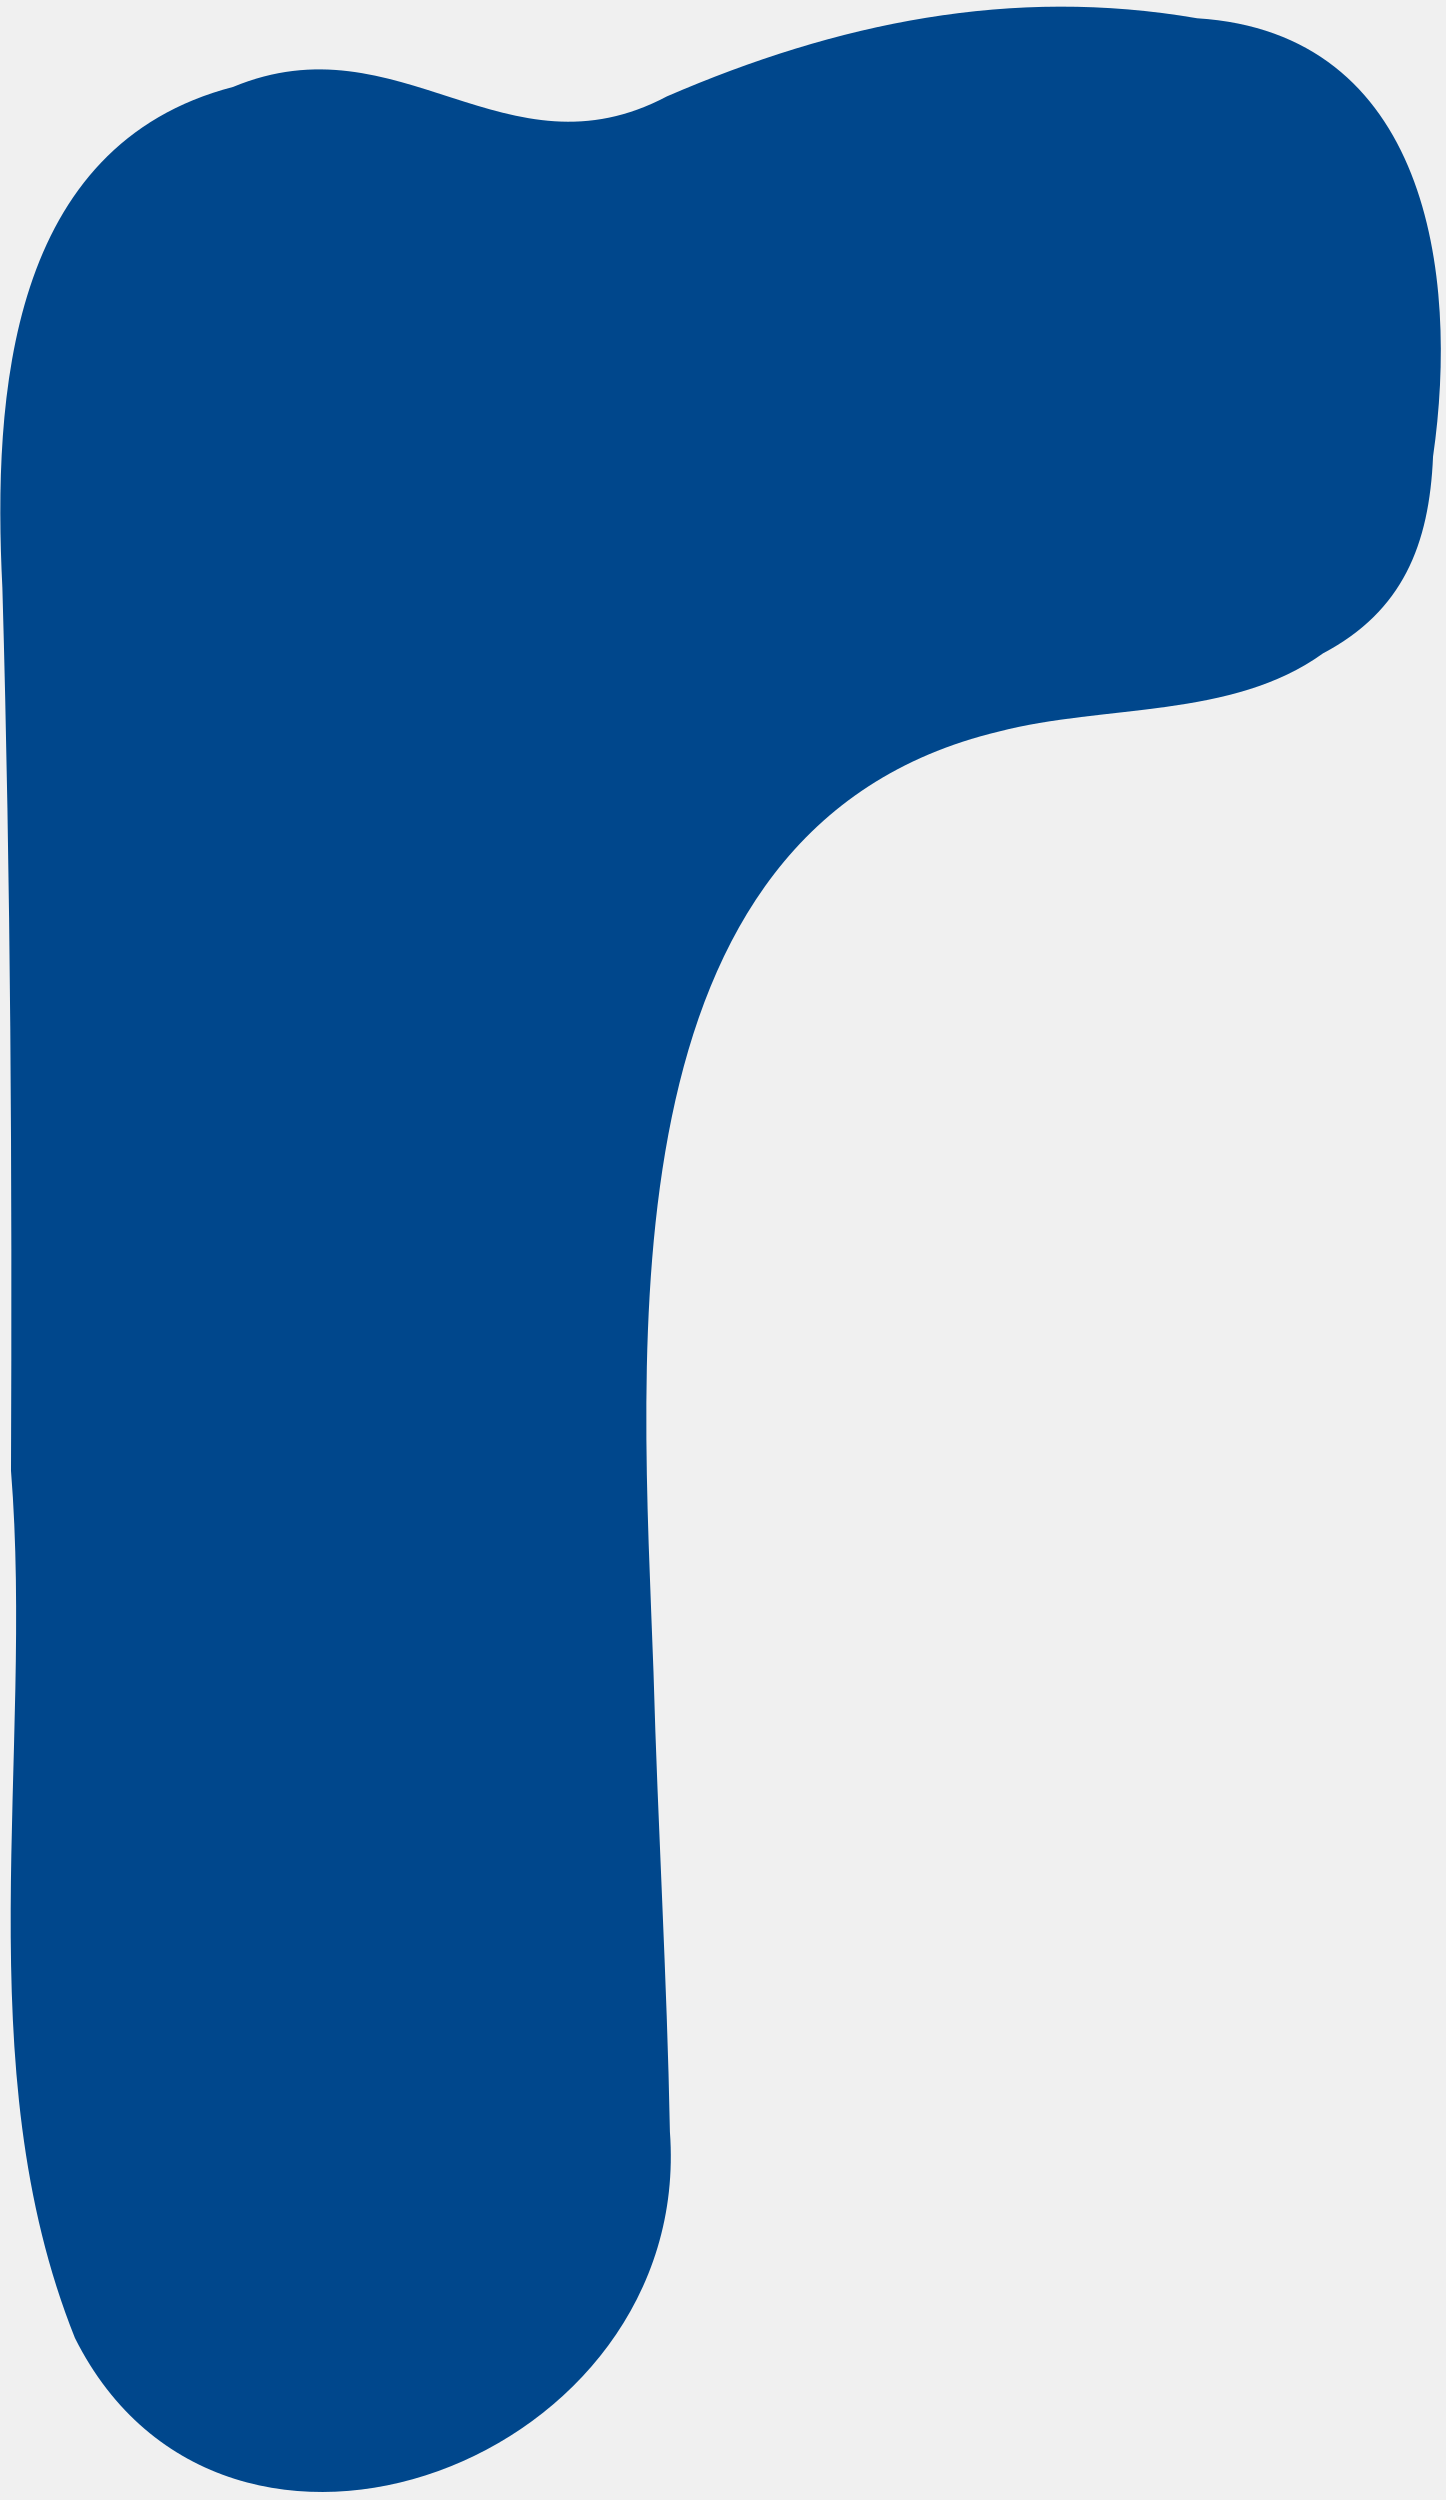
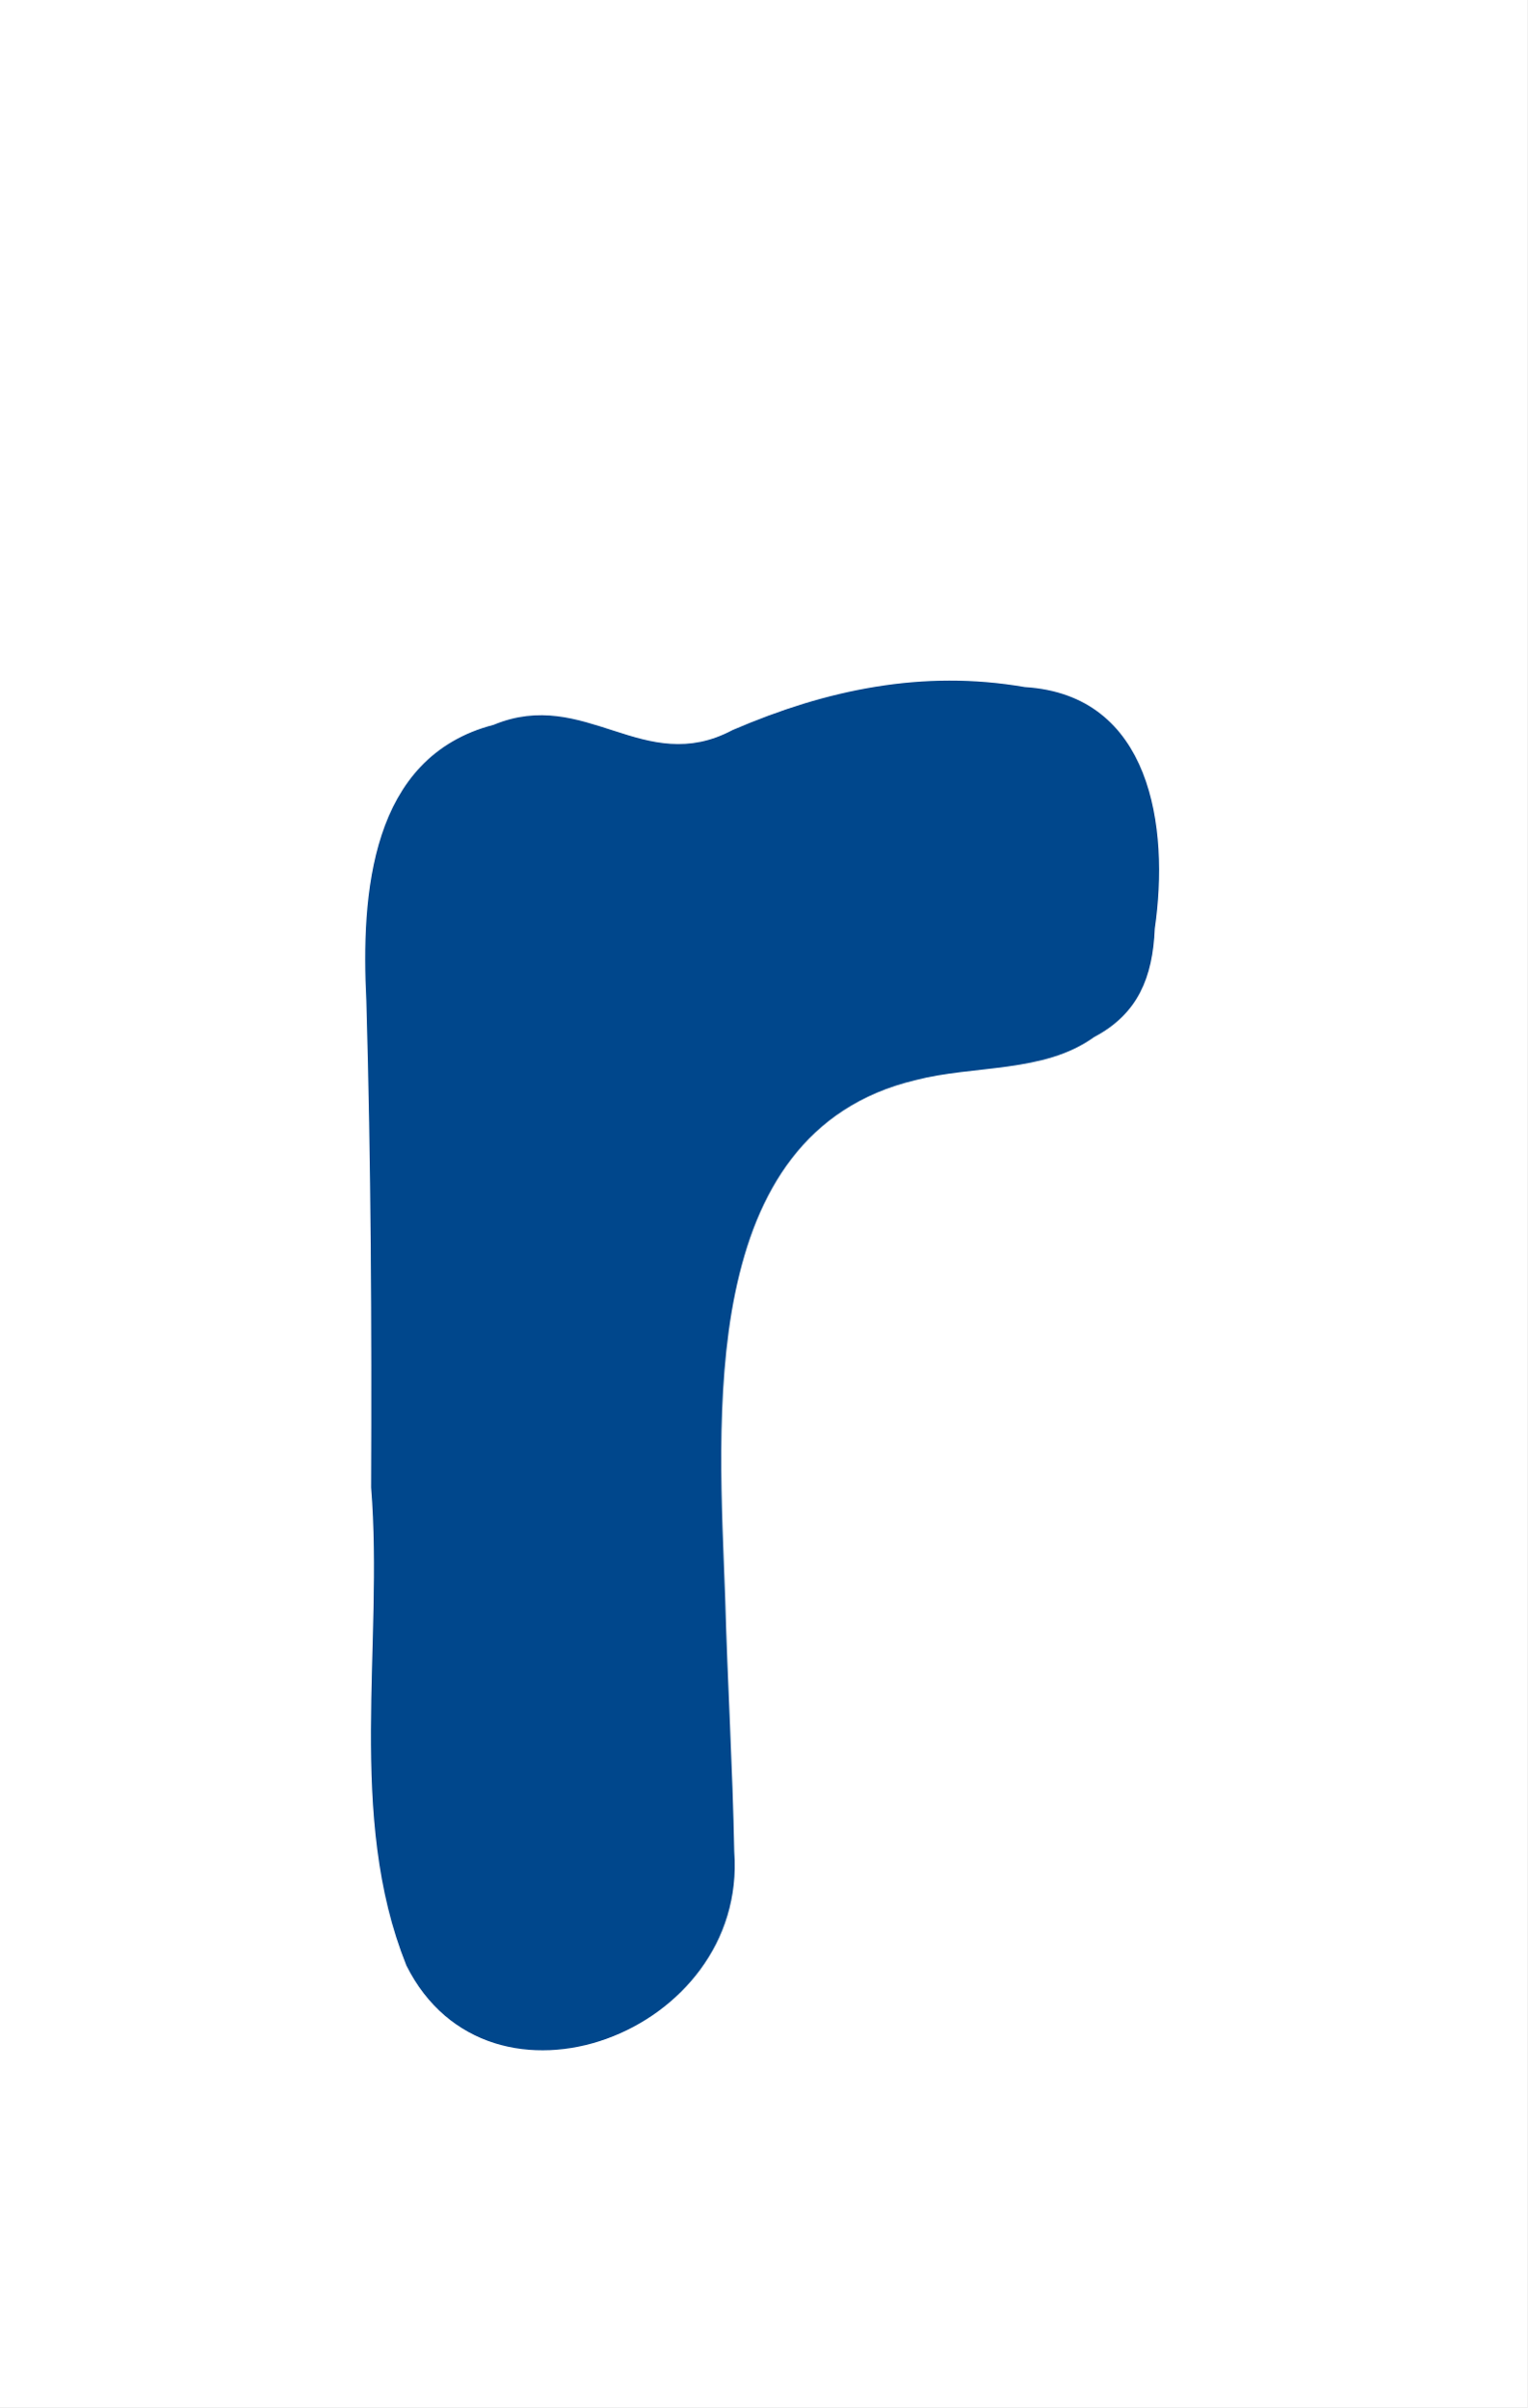
- <svg xmlns="http://www.w3.org/2000/svg" width="48" height="83" viewBox="0 0 48 83" fill="none">
-   <path d="M43.926 21.69C40.903 23.877 36.651 23.377 33.159 24.288C19.87 27.47 21.318 44.826 21.697 55.533C21.838 60.62 22.146 65.661 22.241 70.779C23.049 81.726 7.472 87.592 2.488 77.622C-1.132 68.585 1.128 58.345 0.365 48.829C0.406 39.033 0.357 29.299 0.079 19.52C-0.243 13.093 0.301 4.817 7.741 2.885C13.275 0.586 16.784 6.043 22.145 3.198C27.784 0.762 33.587 -0.456 39.748 0.607C47.364 1.081 48.461 9.04 47.577 15.156C47.453 18.098 46.562 20.298 43.926 21.69Z" fill="#00478C" />
+ <svg xmlns="http://www.w3.org/2000/svg" width="92" height="145" viewBox="0 0 92 145" fill="none">
+   <rect width="92" height="145" fill="white" />
+   <path d="M65.916 62.469C62.893 64.656 58.641 64.156 55.148 65.067C41.859 68.249 43.308 85.605 43.686 96.312C43.827 101.399 44.135 106.44 44.231 111.558C45.038 122.505 29.462 128.371 24.478 118.401C20.858 109.364 23.117 99.124 22.355 89.609C22.396 79.812 22.346 70.078 22.068 60.299C21.747 53.873 22.29 45.596 29.73 43.664C35.264 41.366 38.773 46.823 44.134 43.977C49.773 41.541 55.577 40.323 61.737 41.387C69.353 41.86 70.451 49.819 69.566 55.935C69.443 58.877 68.551 61.078 65.916 62.469Z" fill="#00478C" />
</svg>
